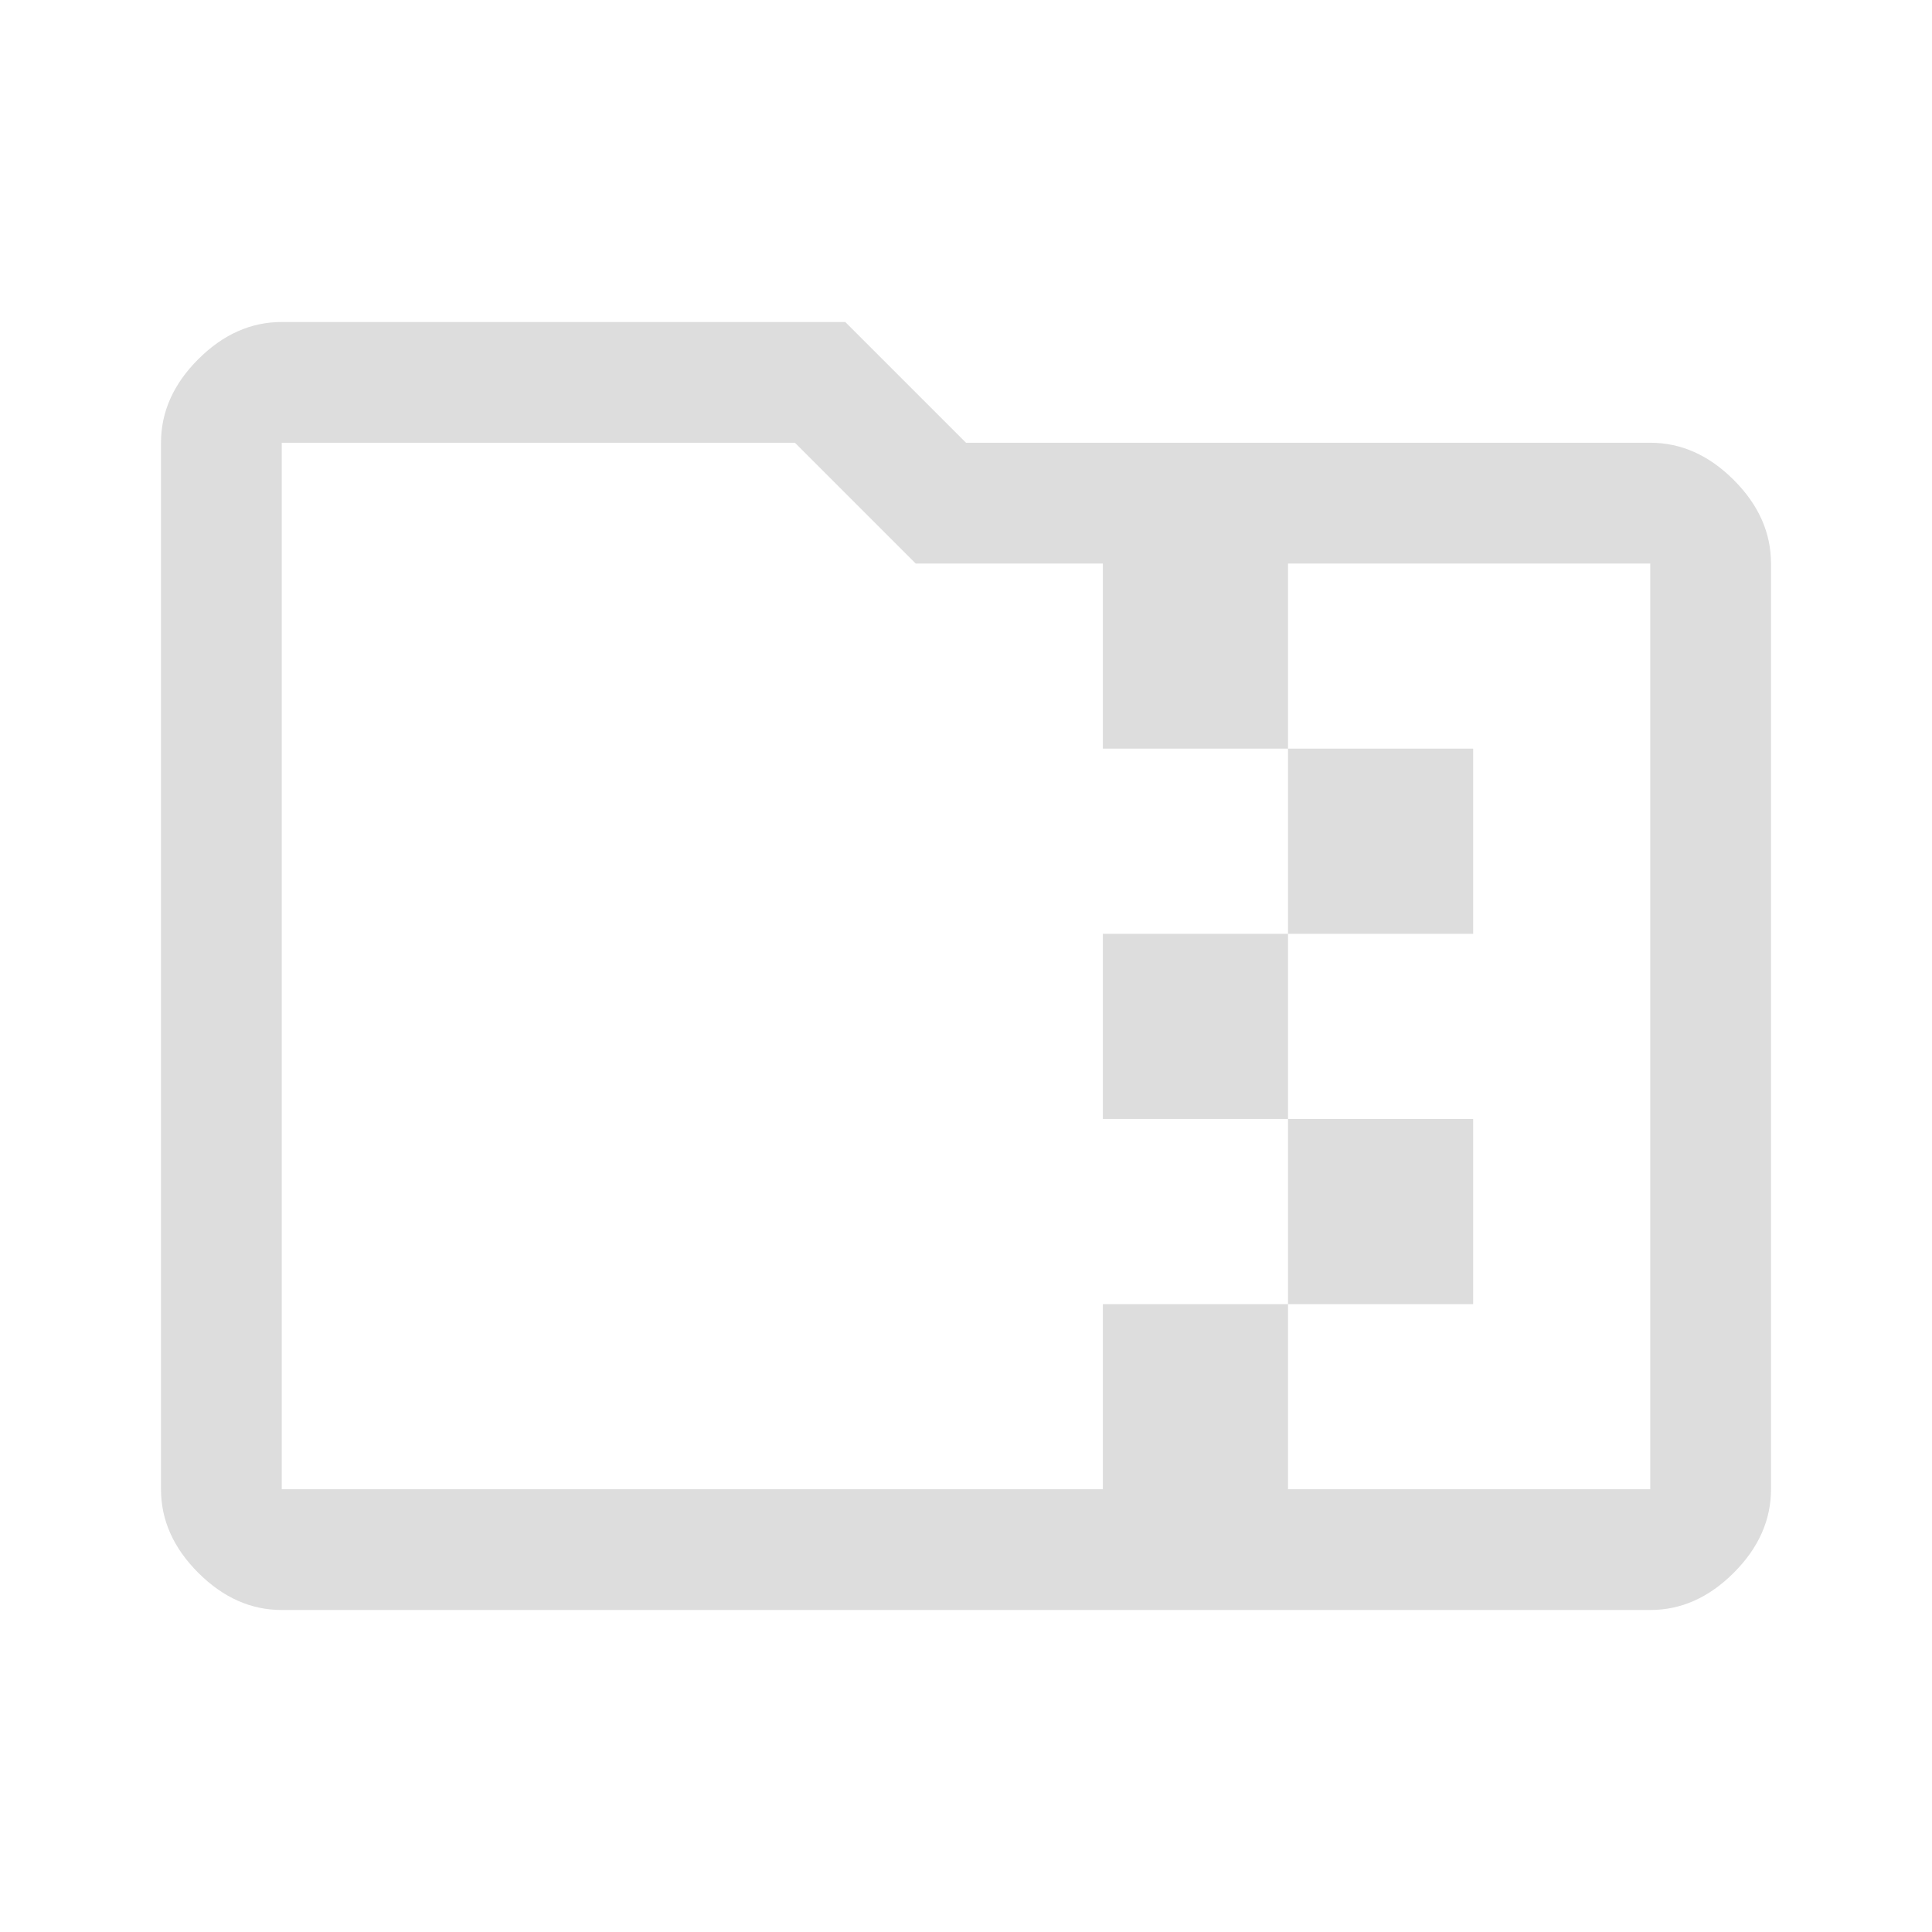
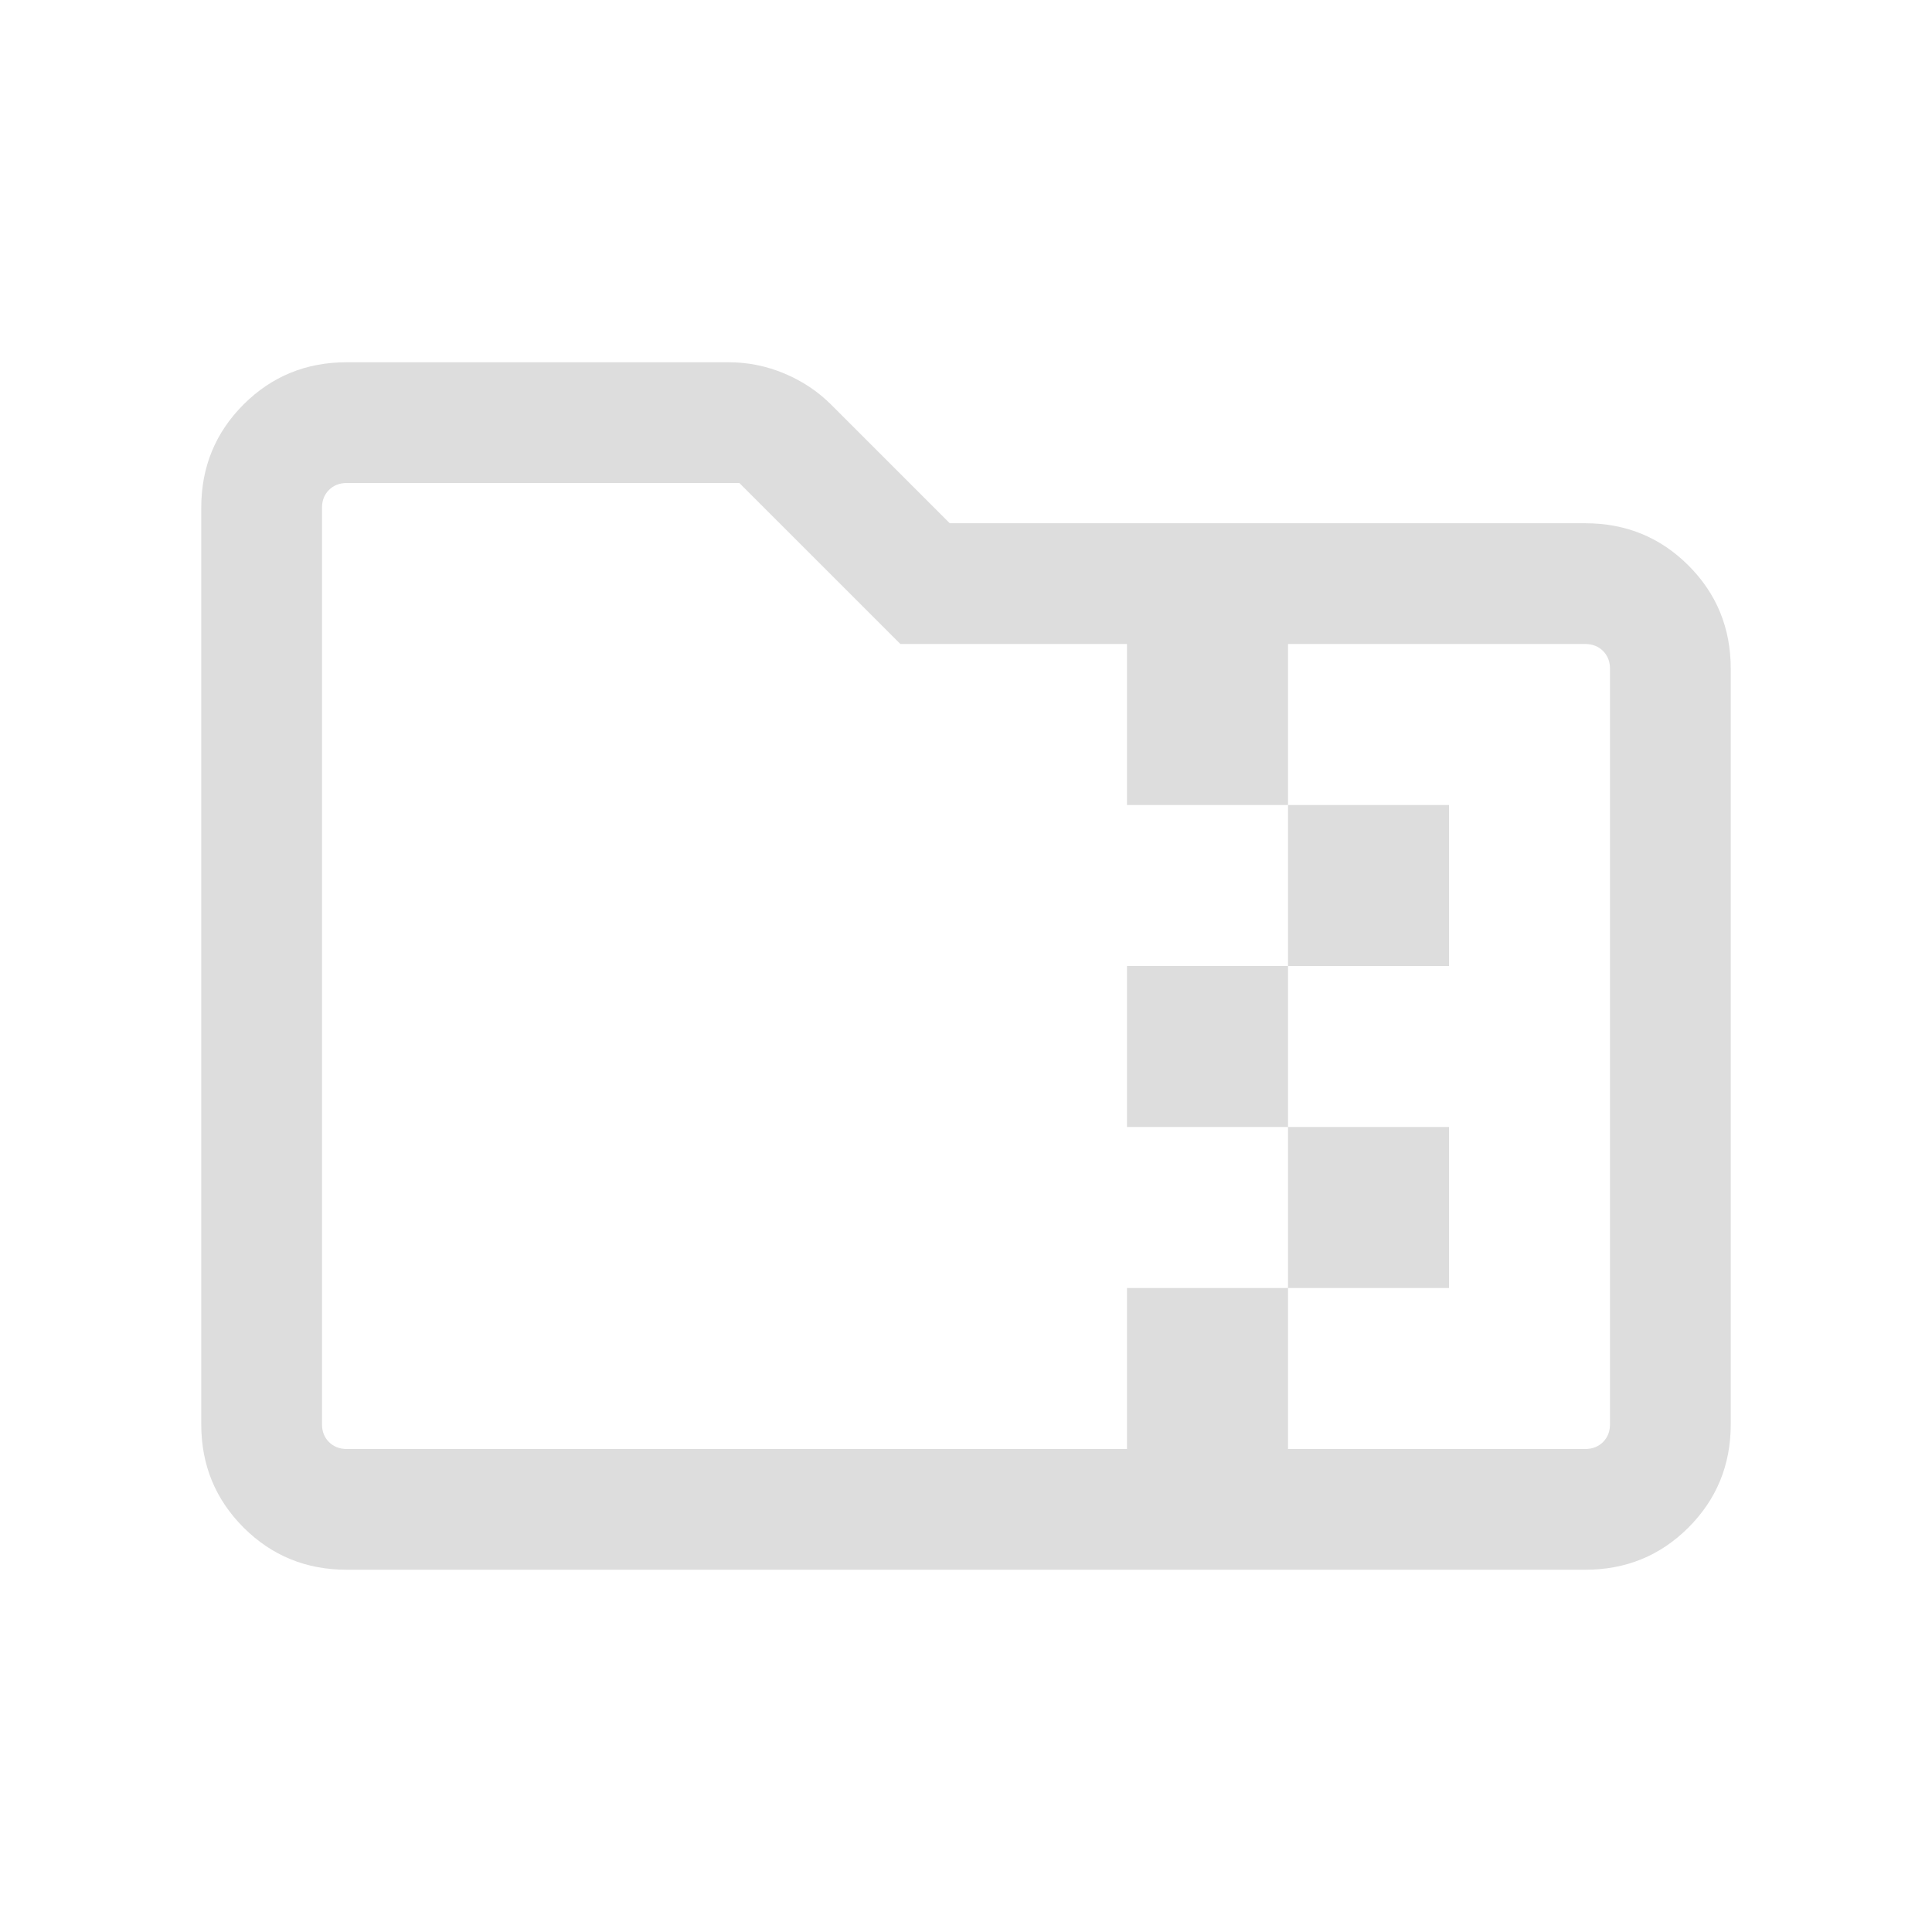
- <svg xmlns="http://www.w3.org/2000/svg" height="48" width="48">
-   <path d="M7 40q-1.15 0-2.075-.925Q4 38.15 4 37V11q0-1.15.925-2.075Q5.85 8 7 8h14l3 3h17q1.15 0 2.075.925Q44 12.85 44 14v23q0 1.15-.925 2.075Q42.15 40 41 40Zm25-3h9V14h-9v4.6h4.6v4.6H32v4.6h4.6v4.6H32ZM7 37h20.4v-4.6H32v-4.6h-4.6v-4.6H32v-4.6h-4.6V14h-4.65l-3-3H7v26Zm0-23v-3 26-23Z" fill="#DDDDDD" />
+ <svg xmlns="http://www.w3.org/2000/svg" height="24" viewBox="0 -960 960 960" width="24">
+   <path d="M640-480v-80h80v80h-80Zm0 80h-80v-80h80v80Zm0 80v-80h80v80h-80ZM447.385-640l-80-80H172.309q-5.385 0-8.847 3.462-3.462 3.462-3.462 8.847v455.382q0 5.385 3.462 8.847 3.462 3.462 8.847 3.462H560v-80h80v80h147.691q5.385 0 8.847-3.462 3.462-3.462 3.462-8.847v-375.382q0-5.385-3.462-8.847-3.462-3.462-8.847-3.462H640v80h-80v-80H447.385ZM172.309-180.001q-30.308 0-51.308-21t-21-51.308v-455.382q0-30.308 21-51.308t51.308-21H362q14.461 0 27.807 5.616 13.346 5.615 23.192 15.461l58.923 58.923h315.769q30.308 0 51.308 21t21 51.308v375.382q0 30.308-21 51.308t-51.308 21H172.309ZM160-240v-480 480Z" fill="#DDDDDD" />
</svg>
